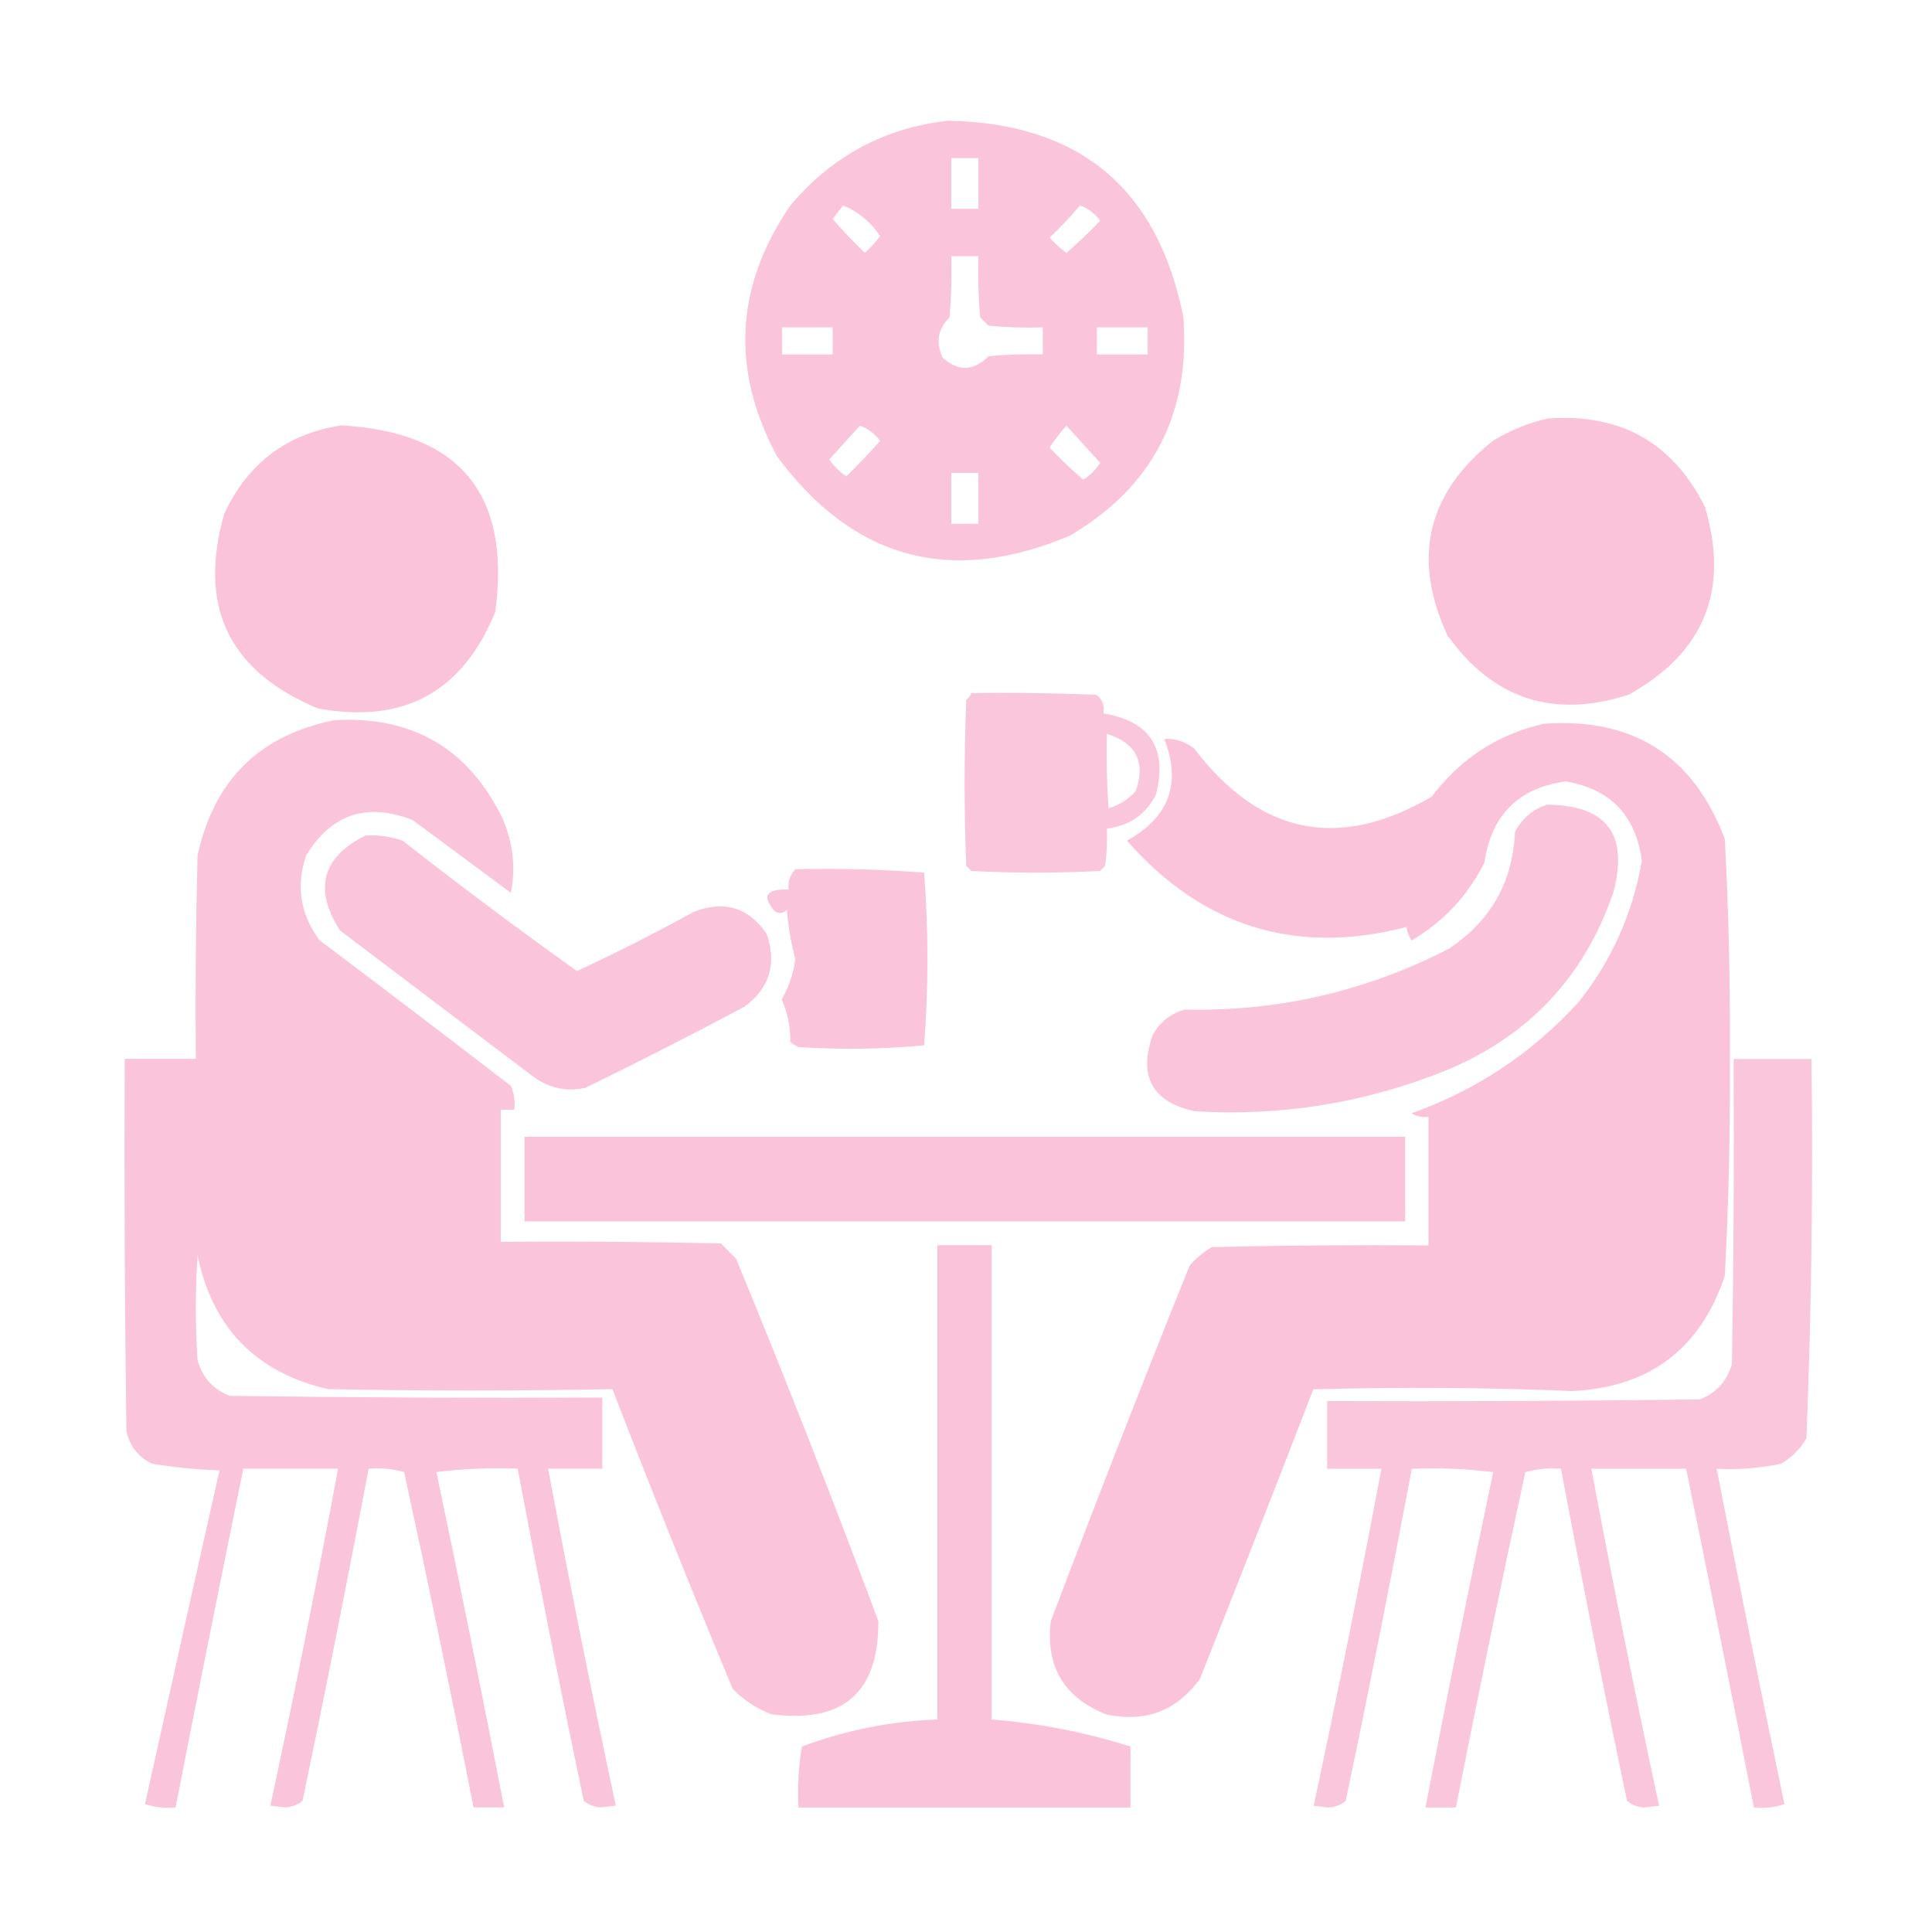
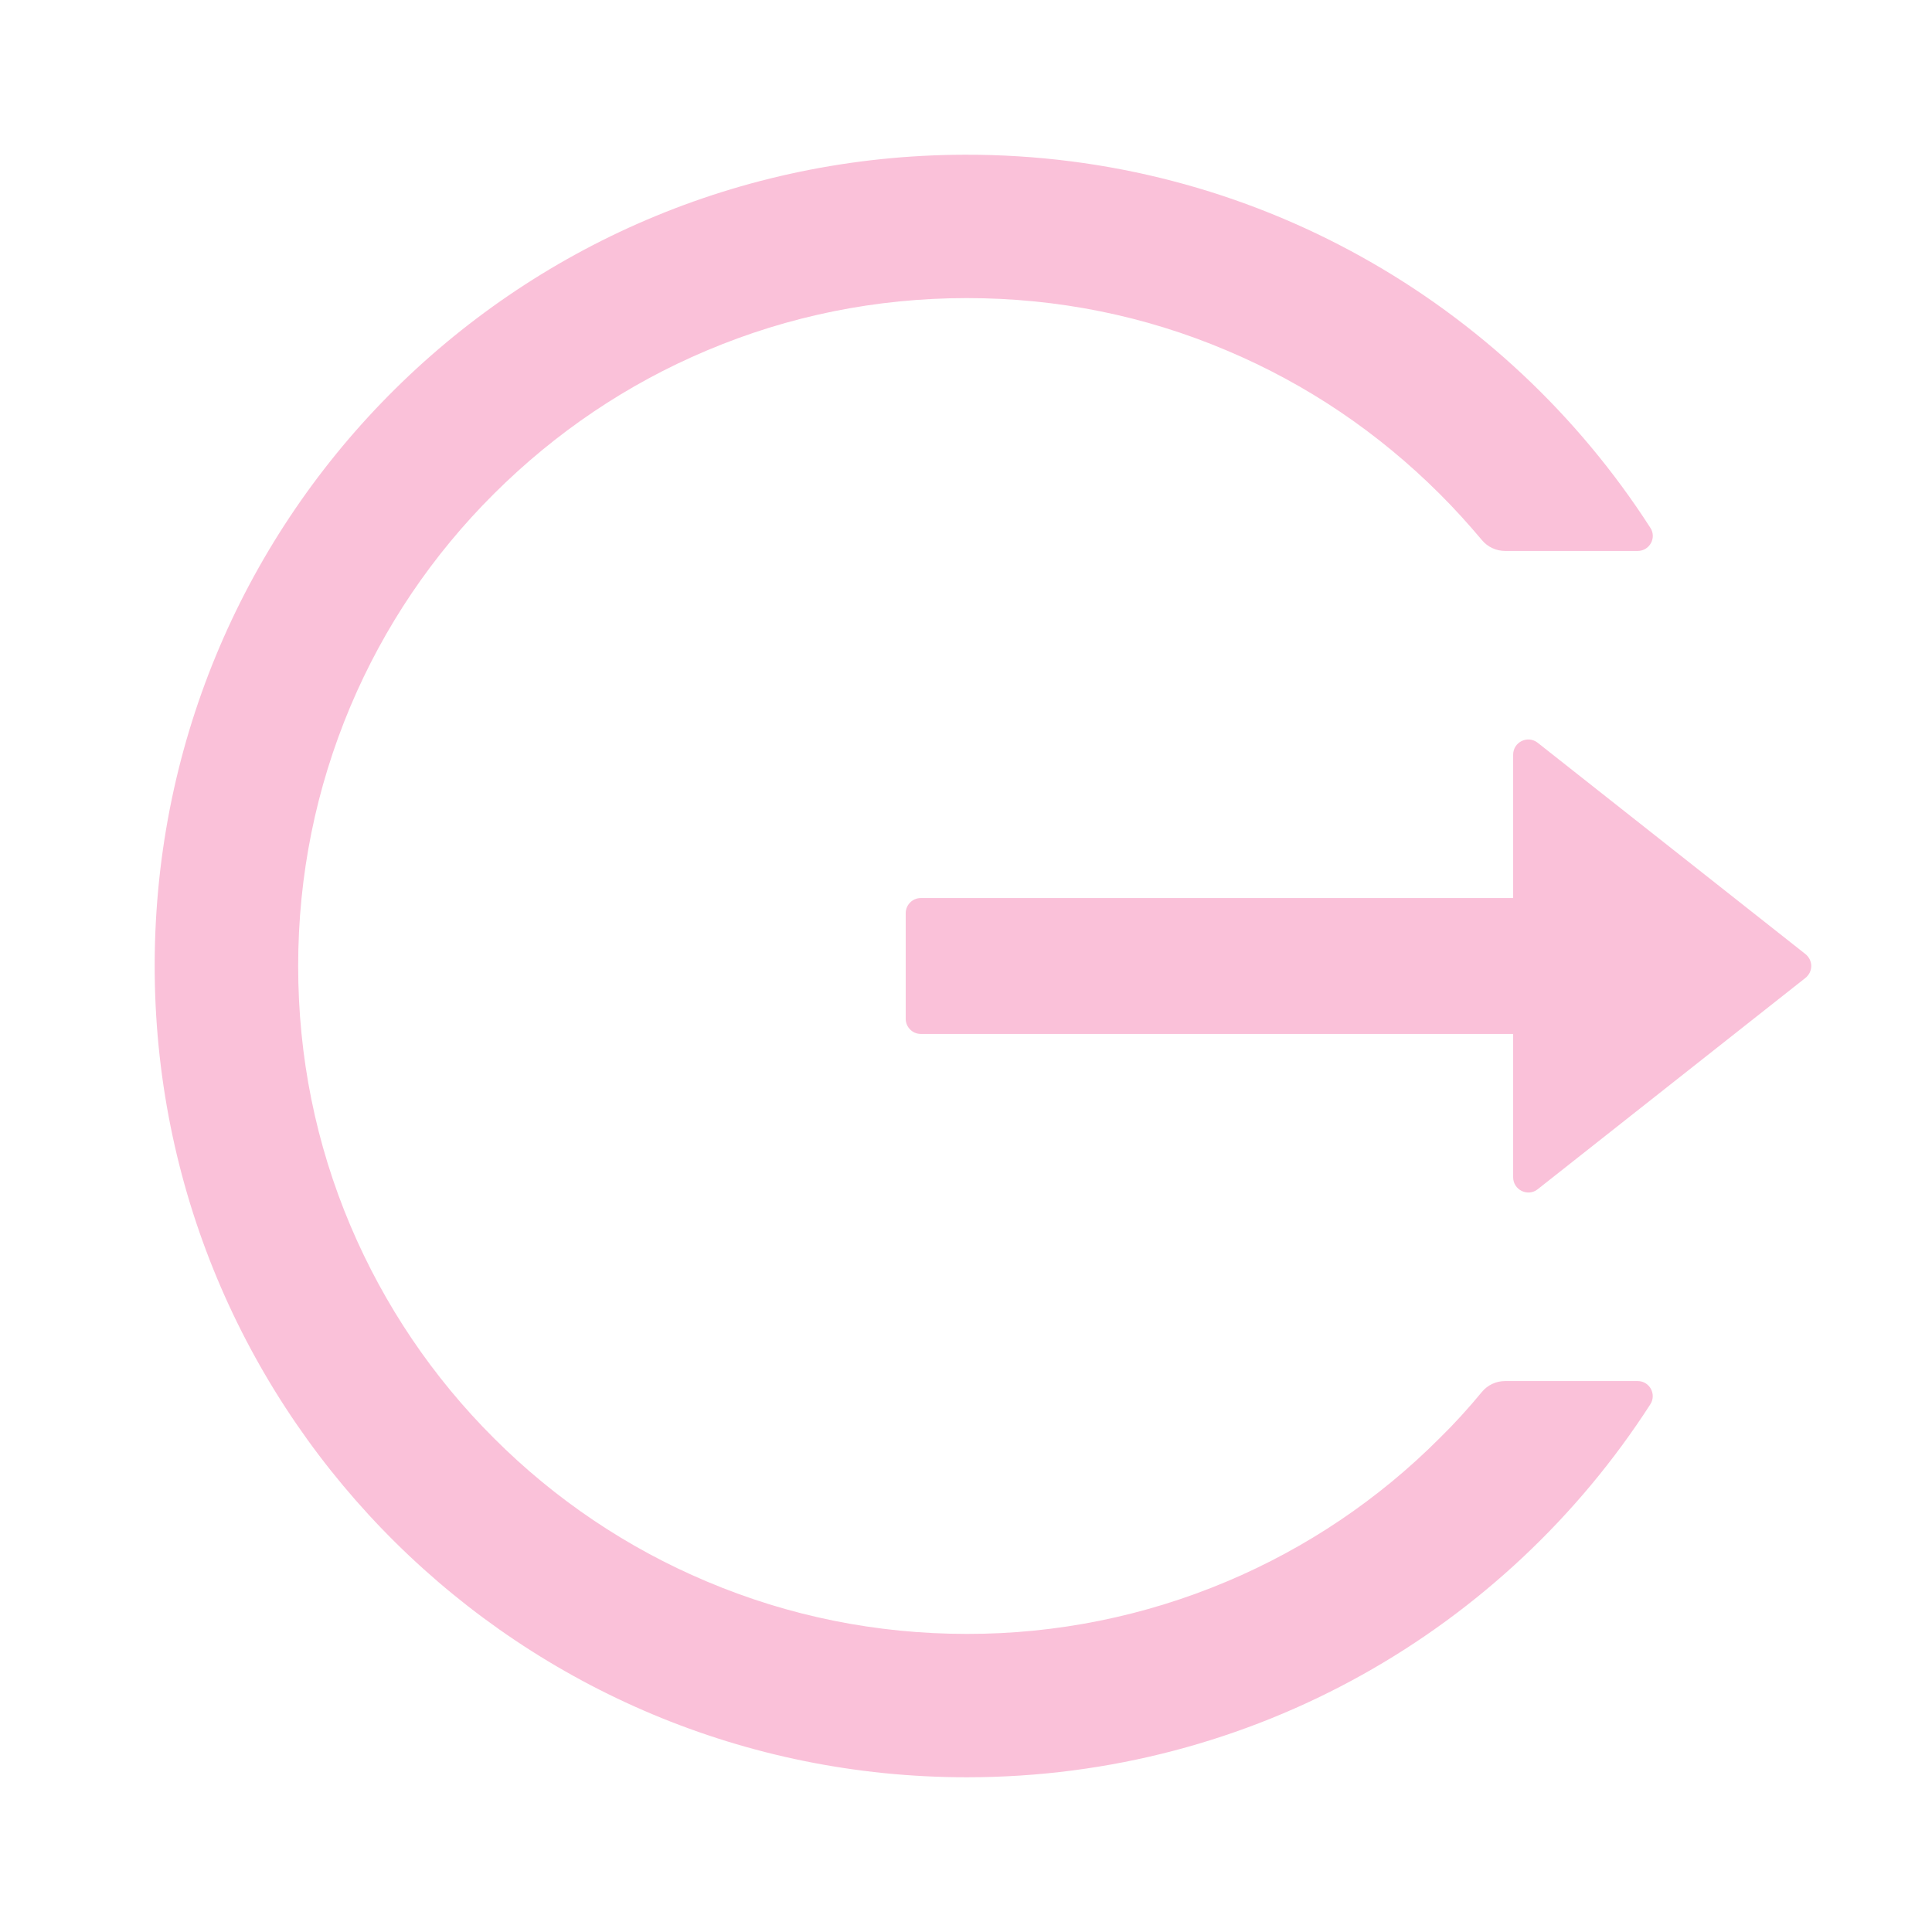
- <svg xmlns="http://www.w3.org/2000/svg" width="16" height="16" viewBox="0 0 16 16" fill="none">
-   <path opacity="0.955" fill-rule="evenodd" clip-rule="evenodd" d="M7.85 1C8.939 1.019 9.589 1.561 9.8 2.627C9.859 3.429 9.546 4.032 8.86 4.436C7.874 4.852 7.065 4.633 6.434 3.777C6.051 3.062 6.088 2.37 6.546 1.701C6.89 1.293 7.325 1.059 7.85 1ZM7.878 1.309C7.953 1.309 8.028 1.309 8.103 1.309C8.103 1.449 8.103 1.589 8.103 1.729C8.028 1.729 7.953 1.729 7.878 1.729C7.878 1.589 7.878 1.449 7.878 1.309ZM6.981 1.701C7.107 1.752 7.209 1.836 7.289 1.954C7.252 2.005 7.21 2.051 7.163 2.094C7.069 2.005 6.98 1.911 6.896 1.813C6.925 1.776 6.953 1.738 6.981 1.701ZM8.944 1.701C9.011 1.726 9.067 1.768 9.112 1.827C9.023 1.921 8.93 2.01 8.832 2.094C8.781 2.057 8.734 2.015 8.692 1.968C8.782 1.883 8.866 1.794 8.944 1.701ZM7.878 2.122C7.953 2.122 8.028 2.122 8.103 2.122C8.098 2.291 8.103 2.459 8.117 2.627C8.14 2.65 8.163 2.674 8.187 2.697C8.336 2.711 8.486 2.716 8.636 2.711C8.636 2.786 8.636 2.861 8.636 2.935C8.486 2.931 8.336 2.936 8.187 2.95C8.064 3.074 7.938 3.078 7.808 2.964C7.747 2.838 7.766 2.726 7.864 2.627C7.878 2.459 7.883 2.291 7.878 2.122ZM6.476 2.711C6.616 2.711 6.756 2.711 6.896 2.711C6.896 2.786 6.896 2.861 6.896 2.935C6.756 2.935 6.616 2.935 6.476 2.935C6.476 2.861 6.476 2.786 6.476 2.711ZM9.084 2.711C9.225 2.711 9.365 2.711 9.505 2.711C9.505 2.786 9.505 2.861 9.505 2.935C9.365 2.935 9.225 2.935 9.084 2.935C9.084 2.861 9.084 2.786 9.084 2.711ZM7.121 3.525C7.188 3.549 7.244 3.591 7.289 3.651C7.199 3.753 7.105 3.851 7.009 3.945C6.953 3.908 6.906 3.861 6.868 3.805C6.953 3.711 7.037 3.617 7.121 3.525ZM8.832 3.525C8.924 3.626 9.017 3.729 9.112 3.833C9.075 3.889 9.028 3.936 8.972 3.973C8.874 3.89 8.781 3.801 8.692 3.707C8.734 3.642 8.78 3.581 8.832 3.525ZM7.878 3.917C7.953 3.917 8.028 3.917 8.103 3.917C8.103 4.058 8.103 4.198 8.103 4.338C8.028 4.338 7.953 4.338 7.878 4.338C7.878 4.198 7.878 4.058 7.878 3.917Z" fill="#FAC1D9" />
-   <path opacity="0.972" fill-rule="evenodd" clip-rule="evenodd" d="M12.814 3.467C13.416 3.42 13.851 3.663 14.119 4.196C14.325 4.886 14.115 5.405 13.488 5.753C12.865 5.954 12.365 5.79 11.987 5.262C11.692 4.622 11.818 4.085 12.366 3.649C12.509 3.563 12.658 3.502 12.814 3.467Z" fill="#FAC1D9" />
-   <path opacity="0.972" fill-rule="evenodd" clip-rule="evenodd" d="M2.826 3.523C3.807 3.577 4.232 4.091 4.102 5.066C3.832 5.732 3.341 5.999 2.63 5.866C1.894 5.558 1.637 5.021 1.858 4.253C2.053 3.836 2.376 3.592 2.826 3.523Z" fill="#FAC1D9" />
-   <path opacity="0.921" fill-rule="evenodd" clip-rule="evenodd" d="M8.044 5.74C8.39 5.735 8.736 5.74 9.082 5.754C9.13 5.793 9.148 5.845 9.138 5.908C9.525 5.973 9.67 6.197 9.573 6.582C9.488 6.746 9.352 6.84 9.166 6.862C9.171 6.965 9.166 7.068 9.152 7.171C9.138 7.185 9.124 7.199 9.11 7.213C8.755 7.231 8.4 7.231 8.044 7.213C8.03 7.199 8.016 7.185 8.002 7.171C7.984 6.712 7.984 6.254 8.002 5.796C8.022 5.781 8.036 5.762 8.044 5.74ZM9.166 6.077C9.411 6.154 9.49 6.313 9.405 6.553C9.343 6.622 9.268 6.668 9.18 6.694C9.166 6.488 9.162 6.283 9.166 6.077Z" fill="#FAC1D9" />
-   <path opacity="0.957" fill-rule="evenodd" clip-rule="evenodd" d="M2.772 5.964C3.418 5.929 3.881 6.2 4.161 6.777C4.248 6.977 4.272 7.182 4.231 7.394C3.96 7.193 3.688 6.992 3.417 6.791C3.039 6.643 2.744 6.741 2.534 7.086C2.45 7.34 2.488 7.574 2.646 7.787C3.177 8.186 3.705 8.588 4.231 8.993C4.258 9.056 4.267 9.122 4.259 9.19C4.221 9.19 4.184 9.19 4.147 9.19C4.147 9.554 4.147 9.919 4.147 10.284C4.754 10.279 5.362 10.284 5.97 10.298C6.012 10.34 6.054 10.382 6.096 10.424C6.505 11.418 6.898 12.418 7.274 13.425C7.278 14.016 6.983 14.273 6.391 14.197C6.267 14.151 6.16 14.081 6.068 13.986C5.725 13.163 5.393 12.335 5.072 11.504C4.287 11.519 3.502 11.519 2.716 11.504C2.12 11.366 1.76 10.997 1.636 10.396C1.617 10.686 1.617 10.976 1.636 11.265C1.676 11.408 1.765 11.507 1.903 11.56C2.931 11.574 3.96 11.579 4.988 11.574C4.988 11.77 4.988 11.967 4.988 12.163C4.839 12.163 4.689 12.163 4.539 12.163C4.714 13.097 4.901 14.027 5.1 14.954C5.058 14.959 5.016 14.963 4.974 14.968C4.919 14.964 4.872 14.946 4.834 14.912C4.642 13.997 4.46 13.081 4.287 12.163C4.062 12.154 3.837 12.163 3.614 12.191C3.808 13.115 3.995 14.041 4.175 14.968C4.091 14.968 4.006 14.968 3.922 14.968C3.74 14.041 3.548 13.115 3.347 12.191C3.252 12.164 3.154 12.155 3.053 12.163C2.879 13.081 2.697 13.997 2.506 14.912C2.468 14.946 2.421 14.964 2.365 14.968C2.323 14.963 2.281 14.959 2.239 14.954C2.439 14.027 2.626 13.097 2.8 12.163C2.538 12.163 2.277 12.163 2.015 12.163C1.824 13.097 1.637 14.032 1.454 14.968C1.368 14.977 1.283 14.968 1.201 14.94C1.405 14.018 1.611 13.097 1.818 12.177C1.63 12.171 1.443 12.152 1.257 12.121C1.145 12.065 1.075 11.976 1.047 11.854C1.033 10.826 1.028 9.797 1.033 8.769C1.229 8.769 1.426 8.769 1.622 8.769C1.617 8.208 1.622 7.647 1.636 7.086C1.771 6.461 2.149 6.087 2.772 5.964Z" fill="#FAC1D9" />
-   <path opacity="0.972" fill-rule="evenodd" clip-rule="evenodd" d="M12.784 5.994C13.523 5.941 14.024 6.258 14.284 6.948C14.316 7.55 14.33 8.153 14.326 8.757C14.33 9.361 14.316 9.964 14.284 10.566C14.082 11.171 13.661 11.489 13.022 11.52C12.307 11.49 11.592 11.485 10.876 11.506C10.567 12.307 10.254 13.106 9.937 13.904C9.745 14.168 9.488 14.266 9.165 14.199C8.814 14.062 8.659 13.805 8.702 13.427C9.075 12.442 9.458 11.46 9.852 10.482C9.905 10.42 9.966 10.369 10.035 10.328C10.633 10.314 11.231 10.309 11.83 10.314C11.83 9.959 11.83 9.603 11.83 9.248C11.78 9.256 11.733 9.247 11.69 9.22C12.23 9.027 12.693 8.718 13.078 8.294C13.348 7.952 13.521 7.564 13.597 7.13C13.548 6.754 13.338 6.534 12.966 6.471C12.574 6.526 12.35 6.751 12.293 7.144C12.155 7.418 11.954 7.633 11.69 7.789C11.668 7.755 11.654 7.717 11.648 7.677C10.732 7.914 9.96 7.676 9.333 6.962C9.683 6.768 9.786 6.487 9.642 6.12C9.736 6.114 9.82 6.142 9.894 6.204C10.436 6.915 11.09 7.046 11.858 6.597C12.095 6.282 12.404 6.081 12.784 5.994Z" fill="#FAC1D9" />
-   <path opacity="0.956" fill-rule="evenodd" clip-rule="evenodd" d="M12.813 6.664C13.307 6.668 13.49 6.911 13.36 7.393C13.12 8.092 12.657 8.583 11.972 8.866C11.306 9.134 10.614 9.246 9.896 9.203C9.543 9.127 9.426 8.916 9.546 8.572C9.605 8.465 9.694 8.394 9.812 8.361C10.585 8.378 11.315 8.21 12 7.856C12.346 7.627 12.528 7.305 12.547 6.888C12.607 6.776 12.696 6.701 12.813 6.664Z" fill="#FAC1D9" />
-   <path opacity="0.953" fill-rule="evenodd" clip-rule="evenodd" d="M3.025 6.92C3.131 6.913 3.234 6.927 3.334 6.962C3.808 7.333 4.289 7.693 4.778 8.042C5.107 7.889 5.43 7.725 5.746 7.551C5.997 7.454 6.198 7.515 6.349 7.733C6.435 7.981 6.374 8.182 6.167 8.336C5.731 8.568 5.291 8.793 4.848 9.009C4.696 9.042 4.556 9.014 4.428 8.925C3.89 8.518 3.352 8.112 2.815 7.705C2.597 7.362 2.667 7.1 3.025 6.92Z" fill="#FAC1D9" />
-   <path opacity="0.935" fill-rule="evenodd" clip-rule="evenodd" d="M6.587 7.199C6.943 7.19 7.299 7.199 7.653 7.227C7.69 7.703 7.69 8.18 7.653 8.657C7.308 8.689 6.962 8.694 6.615 8.671C6.589 8.661 6.566 8.647 6.545 8.629C6.546 8.503 6.523 8.387 6.474 8.278C6.533 8.174 6.57 8.062 6.587 7.942C6.551 7.809 6.527 7.673 6.517 7.535C6.487 7.564 6.454 7.568 6.418 7.549C6.306 7.42 6.344 7.36 6.531 7.367C6.524 7.301 6.542 7.245 6.587 7.199Z" fill="#FAC1D9" />
-   <path opacity="0.912" fill-rule="evenodd" clip-rule="evenodd" d="M14.357 8.77C14.572 8.77 14.787 8.77 15.002 8.77C15.015 9.818 15.002 10.865 14.96 11.911C14.909 12 14.839 12.07 14.75 12.122C14.574 12.159 14.397 12.172 14.217 12.164C14.397 13.091 14.584 14.016 14.778 14.941C14.696 14.968 14.612 14.978 14.525 14.969C14.342 14.033 14.155 13.098 13.964 12.164C13.703 12.164 13.441 12.164 13.179 12.164C13.354 13.097 13.541 14.028 13.74 14.955C13.698 14.959 13.656 14.964 13.614 14.969C13.558 14.965 13.511 14.946 13.474 14.913C13.282 13.998 13.1 13.081 12.927 12.164C12.825 12.155 12.727 12.165 12.632 12.192C12.431 13.116 12.24 14.041 12.057 14.969C11.973 14.969 11.889 14.969 11.805 14.969C11.984 14.042 12.171 13.116 12.366 12.192C12.142 12.164 11.918 12.154 11.692 12.164C11.519 13.081 11.337 13.998 11.145 14.913C11.107 14.946 11.061 14.965 11.005 14.969C10.963 14.964 10.921 14.959 10.879 14.955C11.078 14.027 11.265 13.097 11.44 12.164C11.29 12.164 11.141 12.164 10.991 12.164C10.991 11.977 10.991 11.79 10.991 11.603C12.02 11.607 13.048 11.603 14.077 11.589C14.215 11.535 14.304 11.436 14.343 11.294C14.357 10.453 14.362 9.611 14.357 8.77Z" fill="#FAC1D9" />
-   <path opacity="0.959" fill-rule="evenodd" clip-rule="evenodd" d="M4.344 9.414C6.775 9.414 9.206 9.414 11.637 9.414C11.637 9.648 11.637 9.882 11.637 10.115C9.206 10.115 6.775 10.115 4.344 10.115C4.344 9.882 4.344 9.648 4.344 9.414Z" fill="#FAC1D9" />
-   <path opacity="0.958" fill-rule="evenodd" clip-rule="evenodd" d="M7.763 10.312C7.912 10.312 8.062 10.312 8.212 10.312C8.212 11.621 8.212 12.931 8.212 14.24C8.604 14.271 8.987 14.346 9.362 14.464C9.362 14.632 9.362 14.801 9.362 14.969C8.445 14.969 7.529 14.969 6.613 14.969C6.604 14.8 6.613 14.631 6.641 14.464C7.003 14.329 7.377 14.254 7.763 14.24C7.763 12.931 7.763 11.621 7.763 10.312Z" fill="#FAC1D9" />
+ <svg xmlns="http://www.w3.org/2000/svg" width="24" height="24" viewBox="0 0 24 24" fill="none">
+   <path d="M20.344 17.156H18.697C18.584 17.156 18.479 17.206 18.408 17.292C18.244 17.491 18.069 17.684 17.883 17.866C17.126 18.625 16.229 19.229 15.242 19.645C14.219 20.077 13.12 20.299 12.01 20.297C10.887 20.297 9.8 20.077 8.778 19.645C7.791 19.229 6.894 18.625 6.136 17.866C5.378 17.111 4.773 16.215 4.355 15.23C3.922 14.208 3.704 13.123 3.704 12C3.704 10.877 3.924 9.792 4.355 8.77C4.772 7.784 5.372 6.895 6.136 6.134C6.901 5.372 7.789 4.772 8.778 4.355C9.8 3.923 10.887 3.703 12.01 3.703C13.133 3.703 14.22 3.921 15.242 4.355C16.231 4.772 17.119 5.372 17.883 6.134C18.069 6.319 18.242 6.511 18.408 6.708C18.479 6.795 18.587 6.844 18.697 6.844H20.344C20.492 6.844 20.583 6.68 20.501 6.556C18.704 3.762 15.558 1.913 11.984 1.922C6.368 1.936 1.866 6.495 1.922 12.103C1.979 17.623 6.474 22.078 12.01 22.078C15.575 22.078 18.706 20.231 20.501 17.445C20.581 17.32 20.492 17.156 20.344 17.156ZM22.428 11.852L19.102 9.227C18.978 9.129 18.797 9.218 18.797 9.375V11.156H11.438C11.335 11.156 11.251 11.241 11.251 11.344V12.656C11.251 12.759 11.335 12.844 11.438 12.844H18.797V14.625C18.797 14.782 18.98 14.871 19.102 14.773L22.428 12.148C22.45 12.13 22.468 12.108 22.481 12.082C22.493 12.057 22.5 12.028 22.5 12C22.5 11.972 22.493 11.944 22.481 11.918C22.468 11.892 22.45 11.87 22.428 11.852Z" fill="#FAC1D9" />
</svg>
